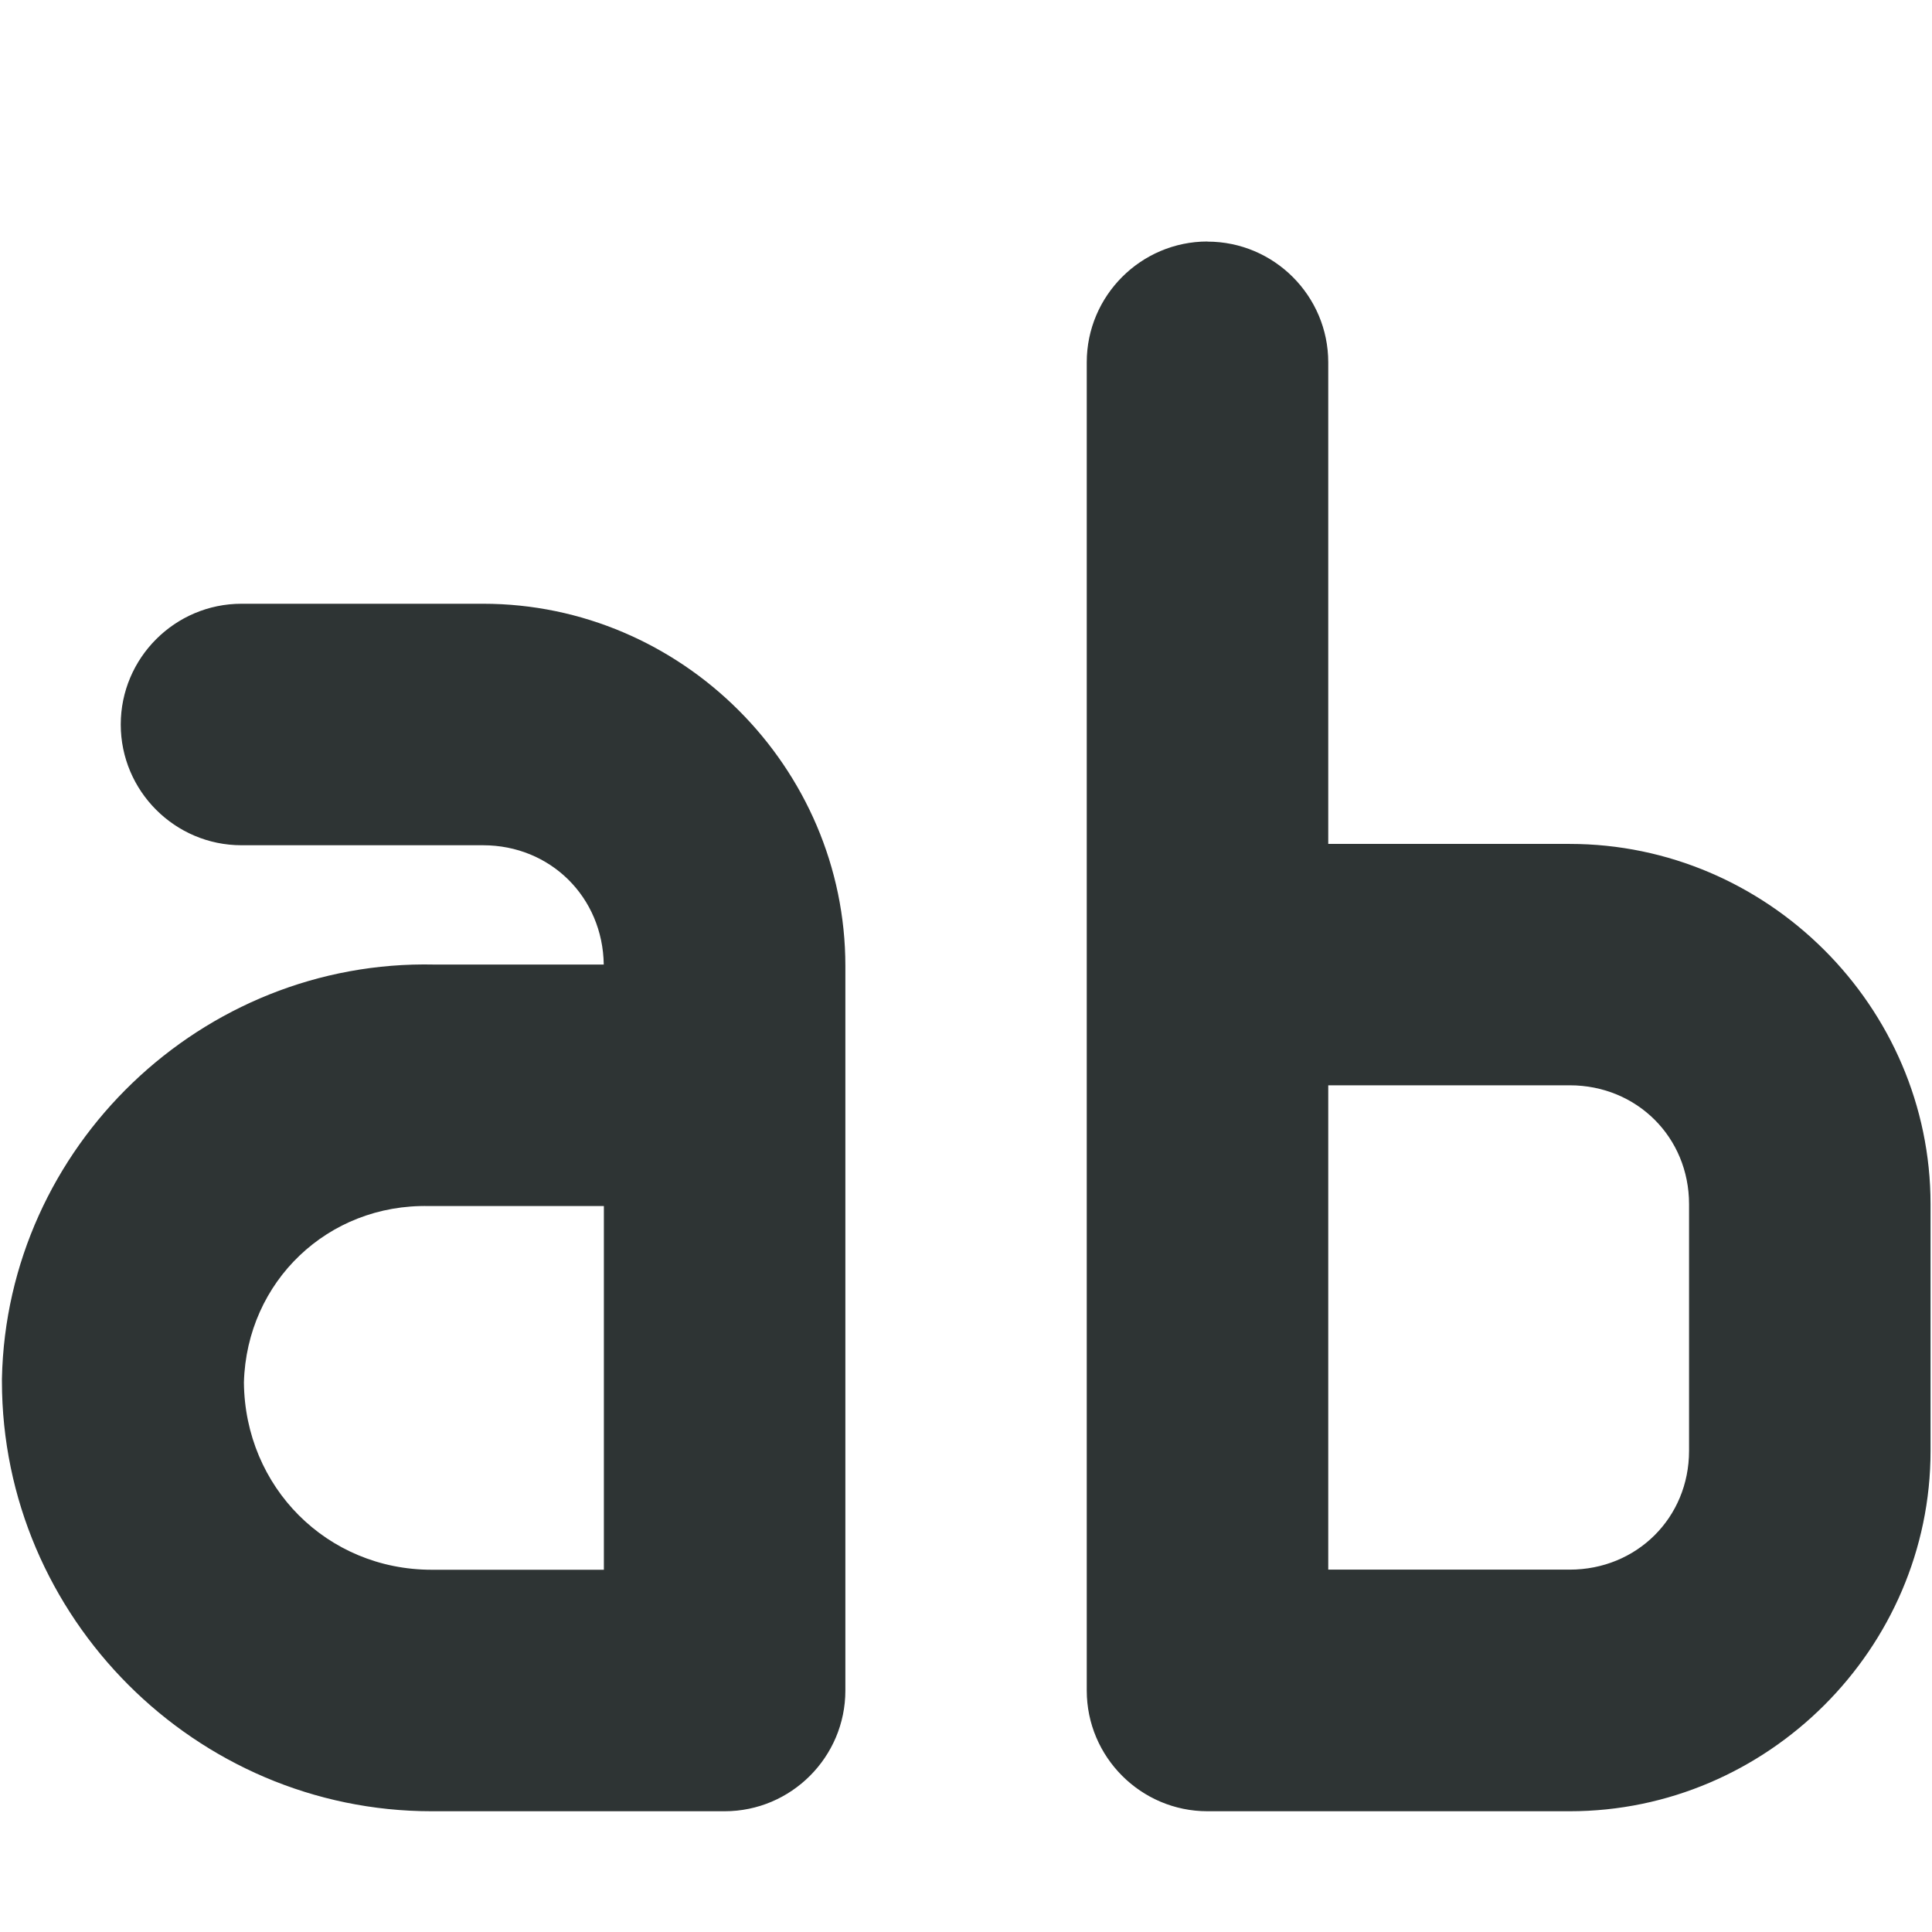
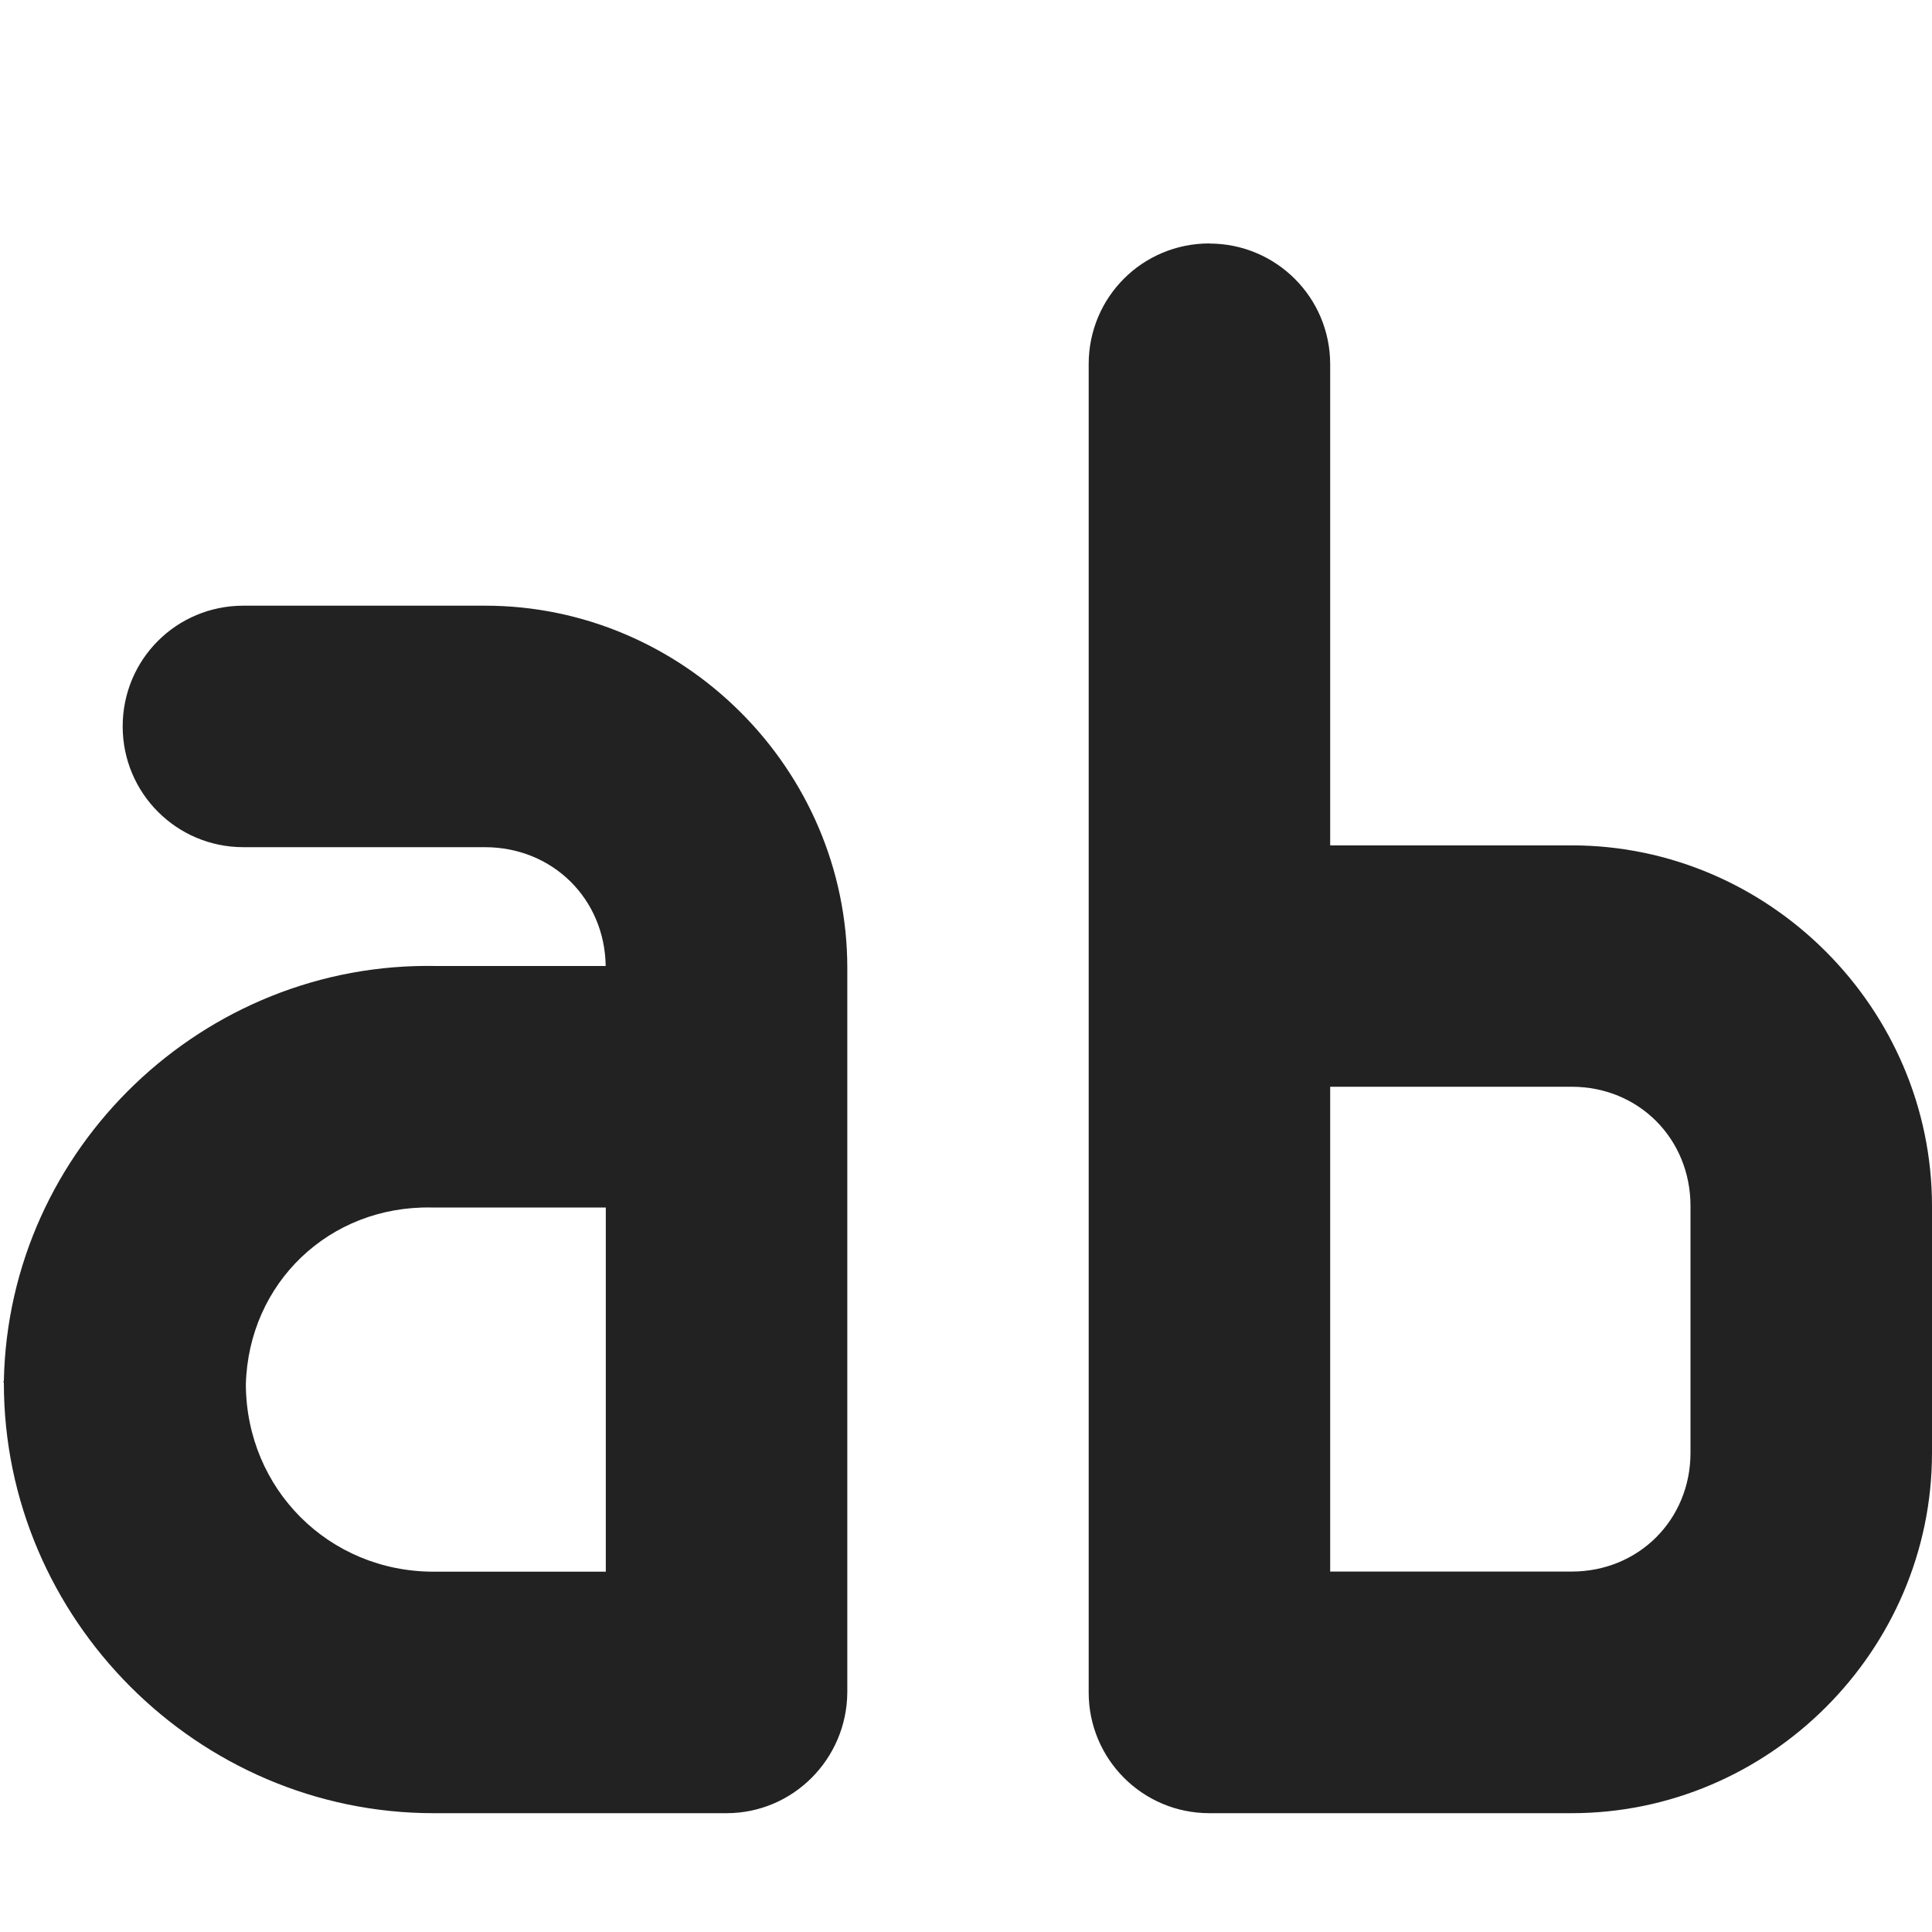
<svg xmlns="http://www.w3.org/2000/svg" height="16px" viewBox="0 0 16 16" width="16px">
-   <path d="m 10 2 c -0.551 0 -1 0.449 -1 1 v 11 c 0 0.551 0.449 1 1 1 h 3 c 1.637 0 2.988 -1.348 2.988 -2.984 v -2.043 c 0 -1.637 -1.352 -2.984 -2.988 -2.984 h -2 v -3.988 c 0 -0.551 -0.449 -1 -1 -1 z m -8 3 c -0.551 0 -1 0.449 -1 1 s 0.449 1 1 1 h 2 c 0.559 0 0.992 0.43 1 0.988 h -1.402 c -1.926 -0.043 -3.543 1.508 -3.582 3.43 v 0.02 c 0 1.957 1.605 3.562 3.559 3.562 h 2.426 c 0.551 0 1 -0.449 1 -1 v -6 c 0 -1.645 -1.355 -3 -3 -3 z m 9 3.988 h 2 c 0.555 0 0.988 0.43 0.988 0.984 v 2.043 c 0 0.555 -0.434 0.984 -0.988 0.984 h -2 z m -7.445 1 h 0.02 h 1.426 v 3.012 h -1.426 c -0.867 0 -1.547 -0.684 -1.555 -1.551 c 0.023 -0.836 0.695 -1.48 1.535 -1.461 z m 0 0" fill="#2e3434" />
+   <path d="m 10.016 2.016 c -0.555 0 -1 0.445 -1 1 v 11 c 0 0.551 0.445 1 1 1 h 3 c 1.637 0 2.984 -1.348 2.984 -2.984 v -2.043 c 0 -1.637 -1.348 -2.988 -2.984 -2.988 h -2 v -3.984 c 0 -0.555 -0.449 -1 -1 -1 z m -8 3 c -0.555 0 -1 0.445 -1 1 c 0 0.551 0.445 1 1 1 h 2 c 0.559 0 0.992 0.426 1 0.984 h -1.402 c -1.926 -0.039 -3.543 1.508 -3.582 3.434 c -0.004 0.008 -0.004 0.012 0 0.02 c 0 1.953 1.605 3.562 3.559 3.562 h 2.426 c 0.551 0 0.996 -0.449 1 -1 v -6 c 0 -1.645 -1.355 -3 -3 -3 z m 9 3.984 h 2 c 0.555 0 0.984 0.43 0.984 0.988 v 2.043 c 0 0.555 -0.43 0.984 -0.984 0.984 h -2 z m -7.445 1 h 0.02 h 1.426 v 3.016 h -1.426 c -0.867 0 -1.551 -0.684 -1.555 -1.551 c 0.023 -0.84 0.691 -1.48 1.535 -1.465 z m 0 0" fill="#222222" />
</svg>
